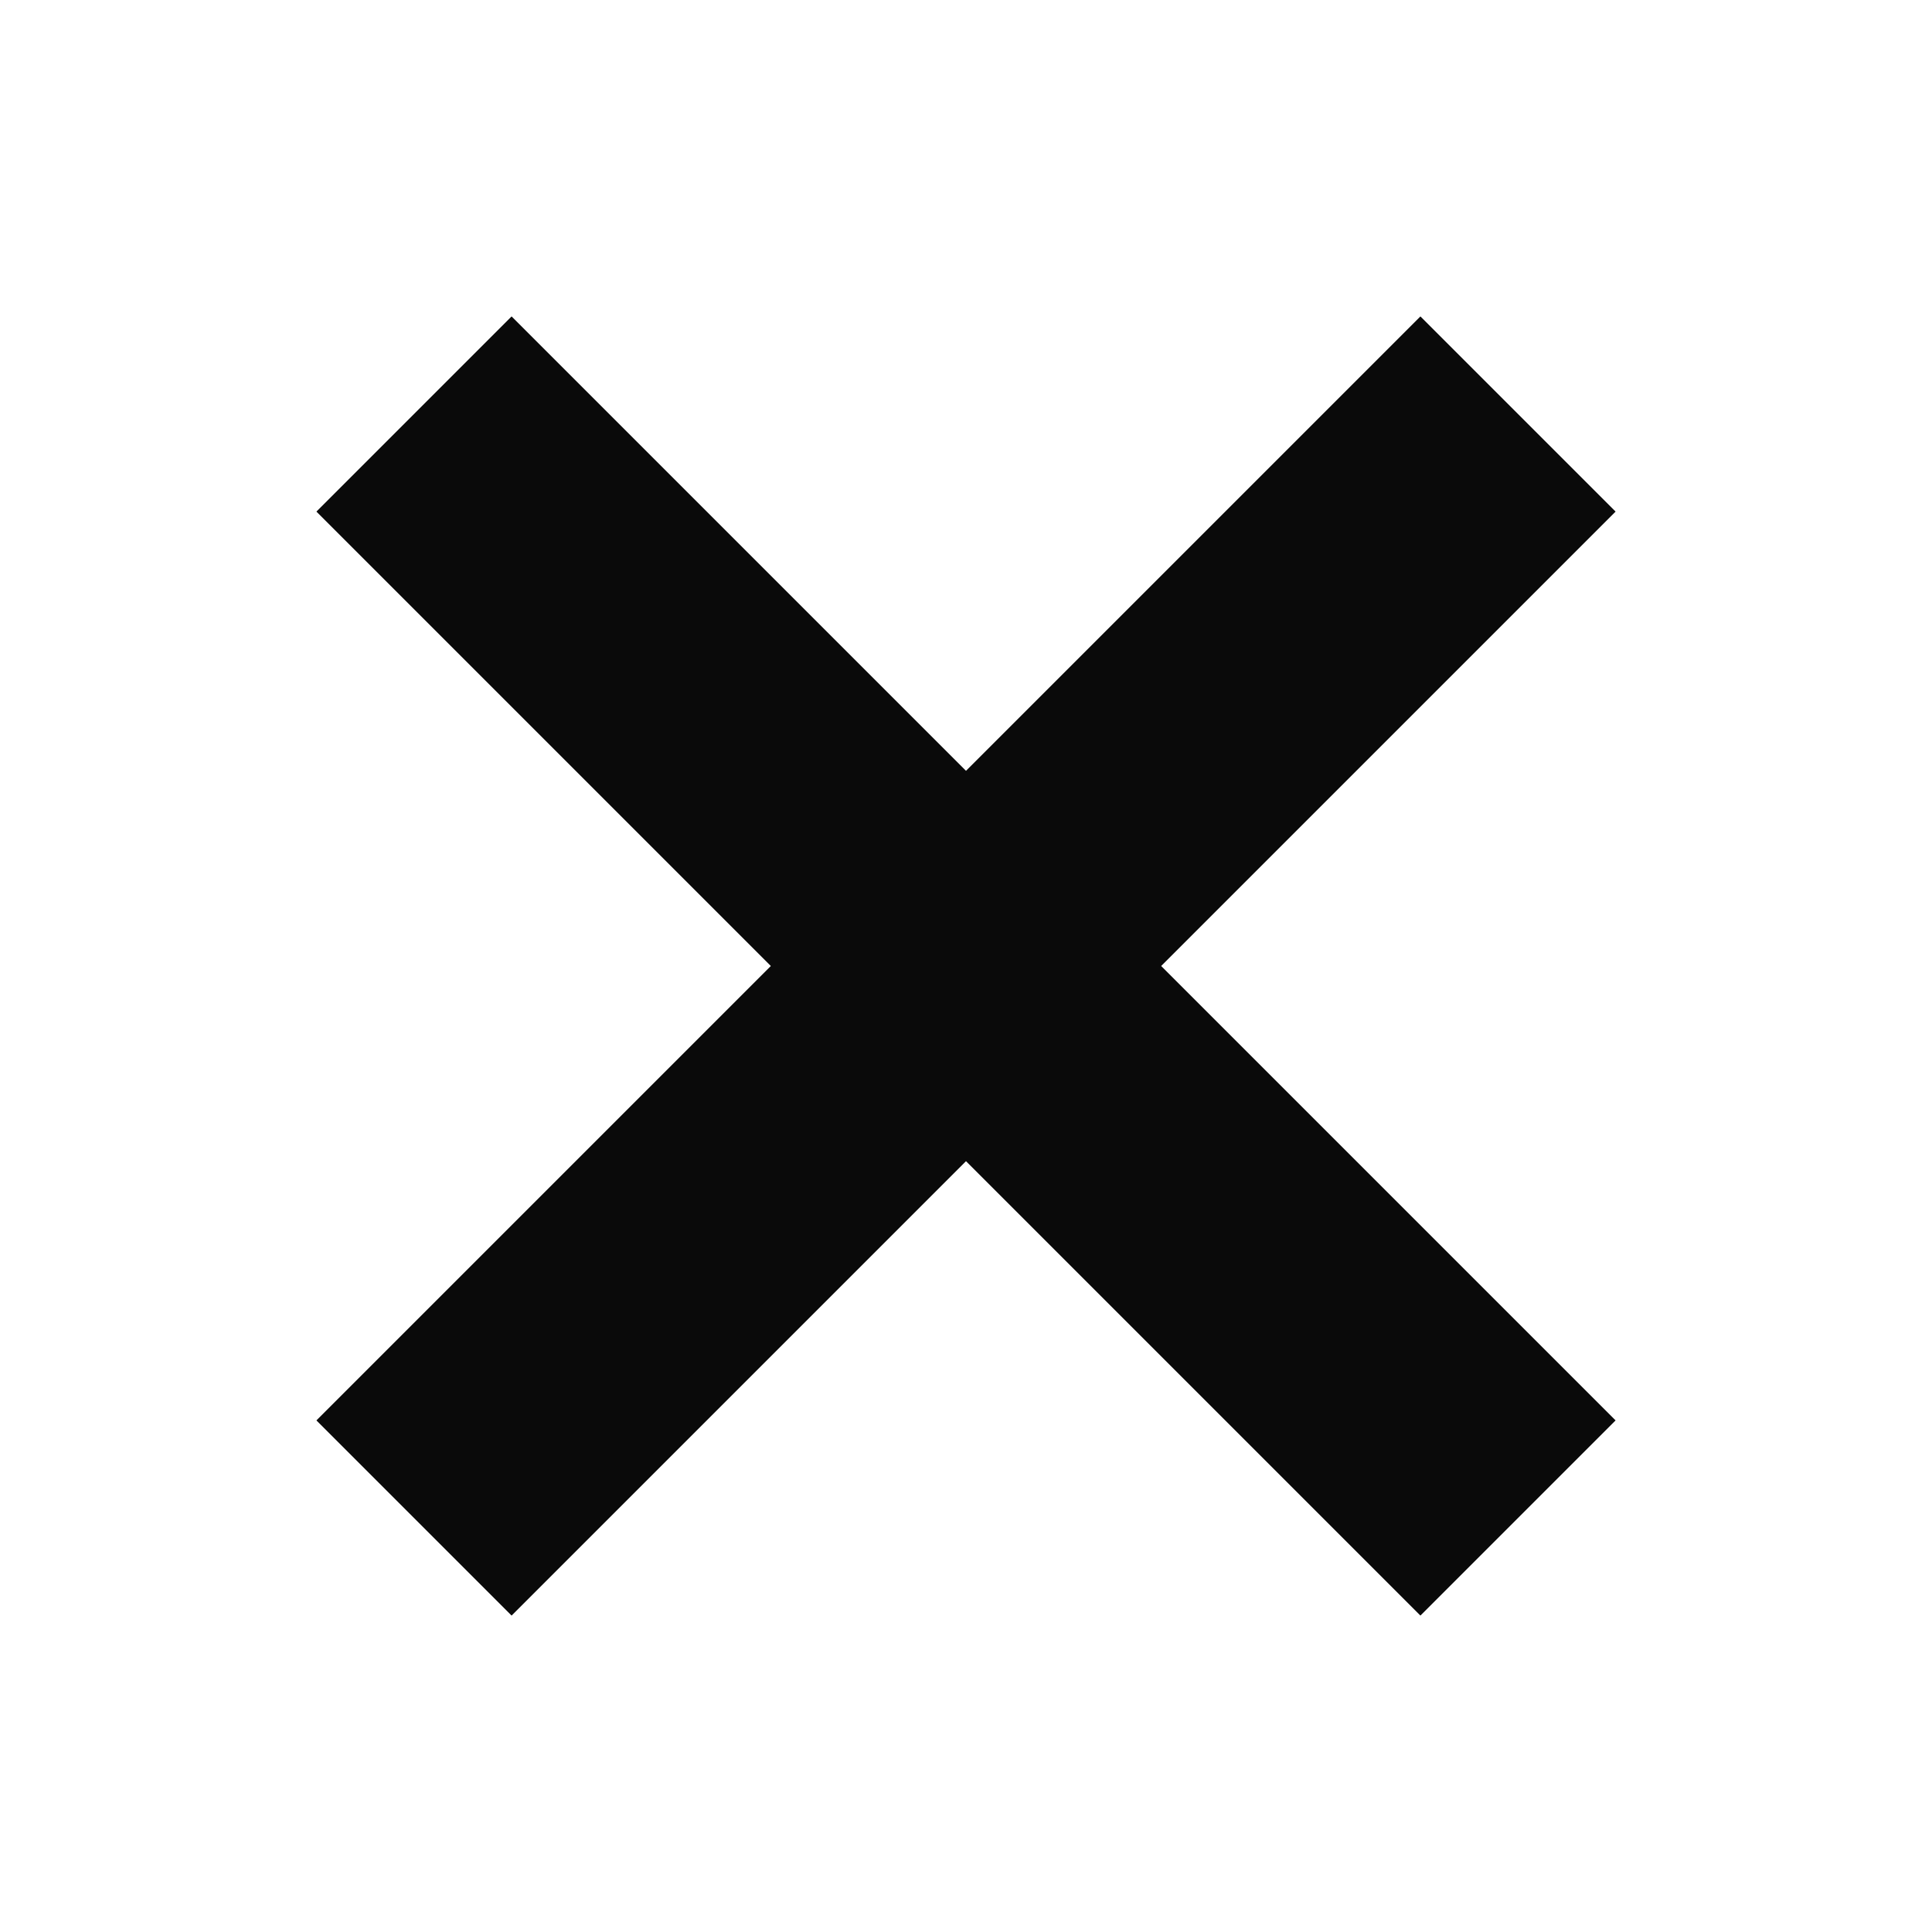
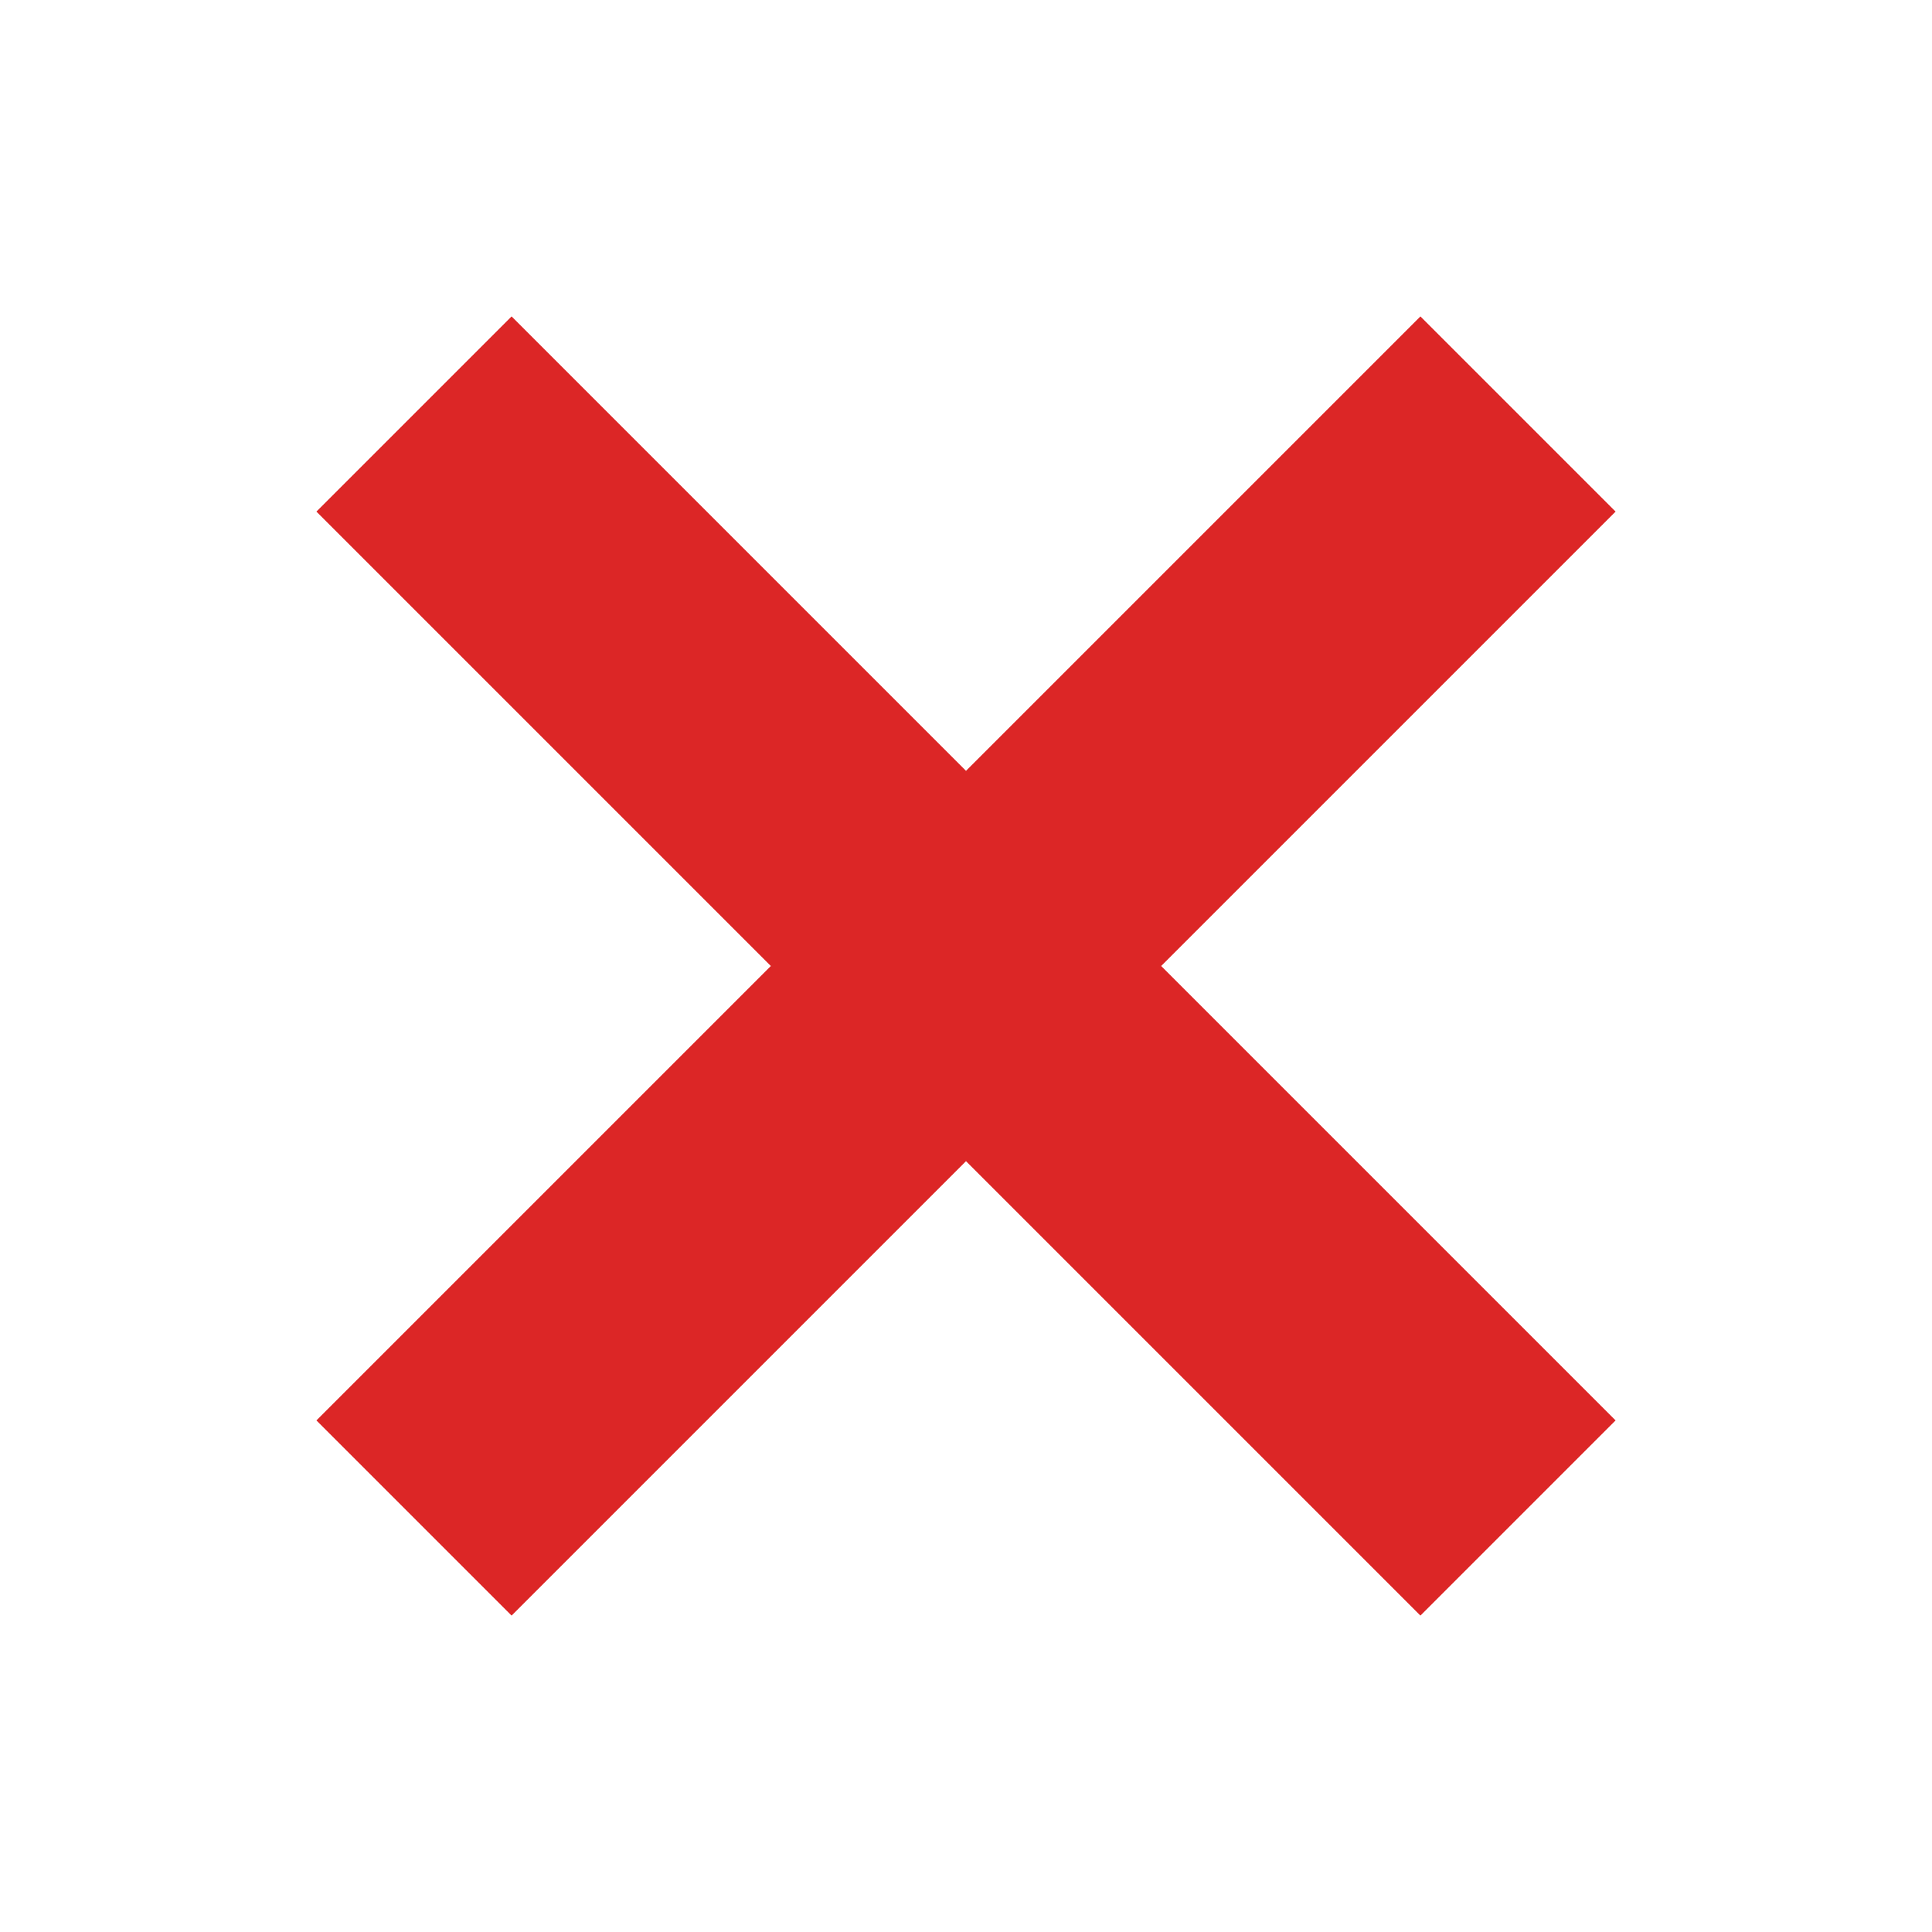
<svg xmlns="http://www.w3.org/2000/svg" viewBox="0 0 14 14" width="32" height="32">
-   <style>@media (prefers-color-scheme: dark) { g { color: #FAFAFA } }</style>
-   <g color="#0A0A0A">
+   <style>@media (prefers-color-scheme: dark) { g { color: #EF4444 } }</style>
+   <g color="#DC2626">
    <path d="M3 3 L11 11 M11 3 L3 11" fill="none" stroke="currentColor" stroke-width="2" />
  </g>
</svg>
